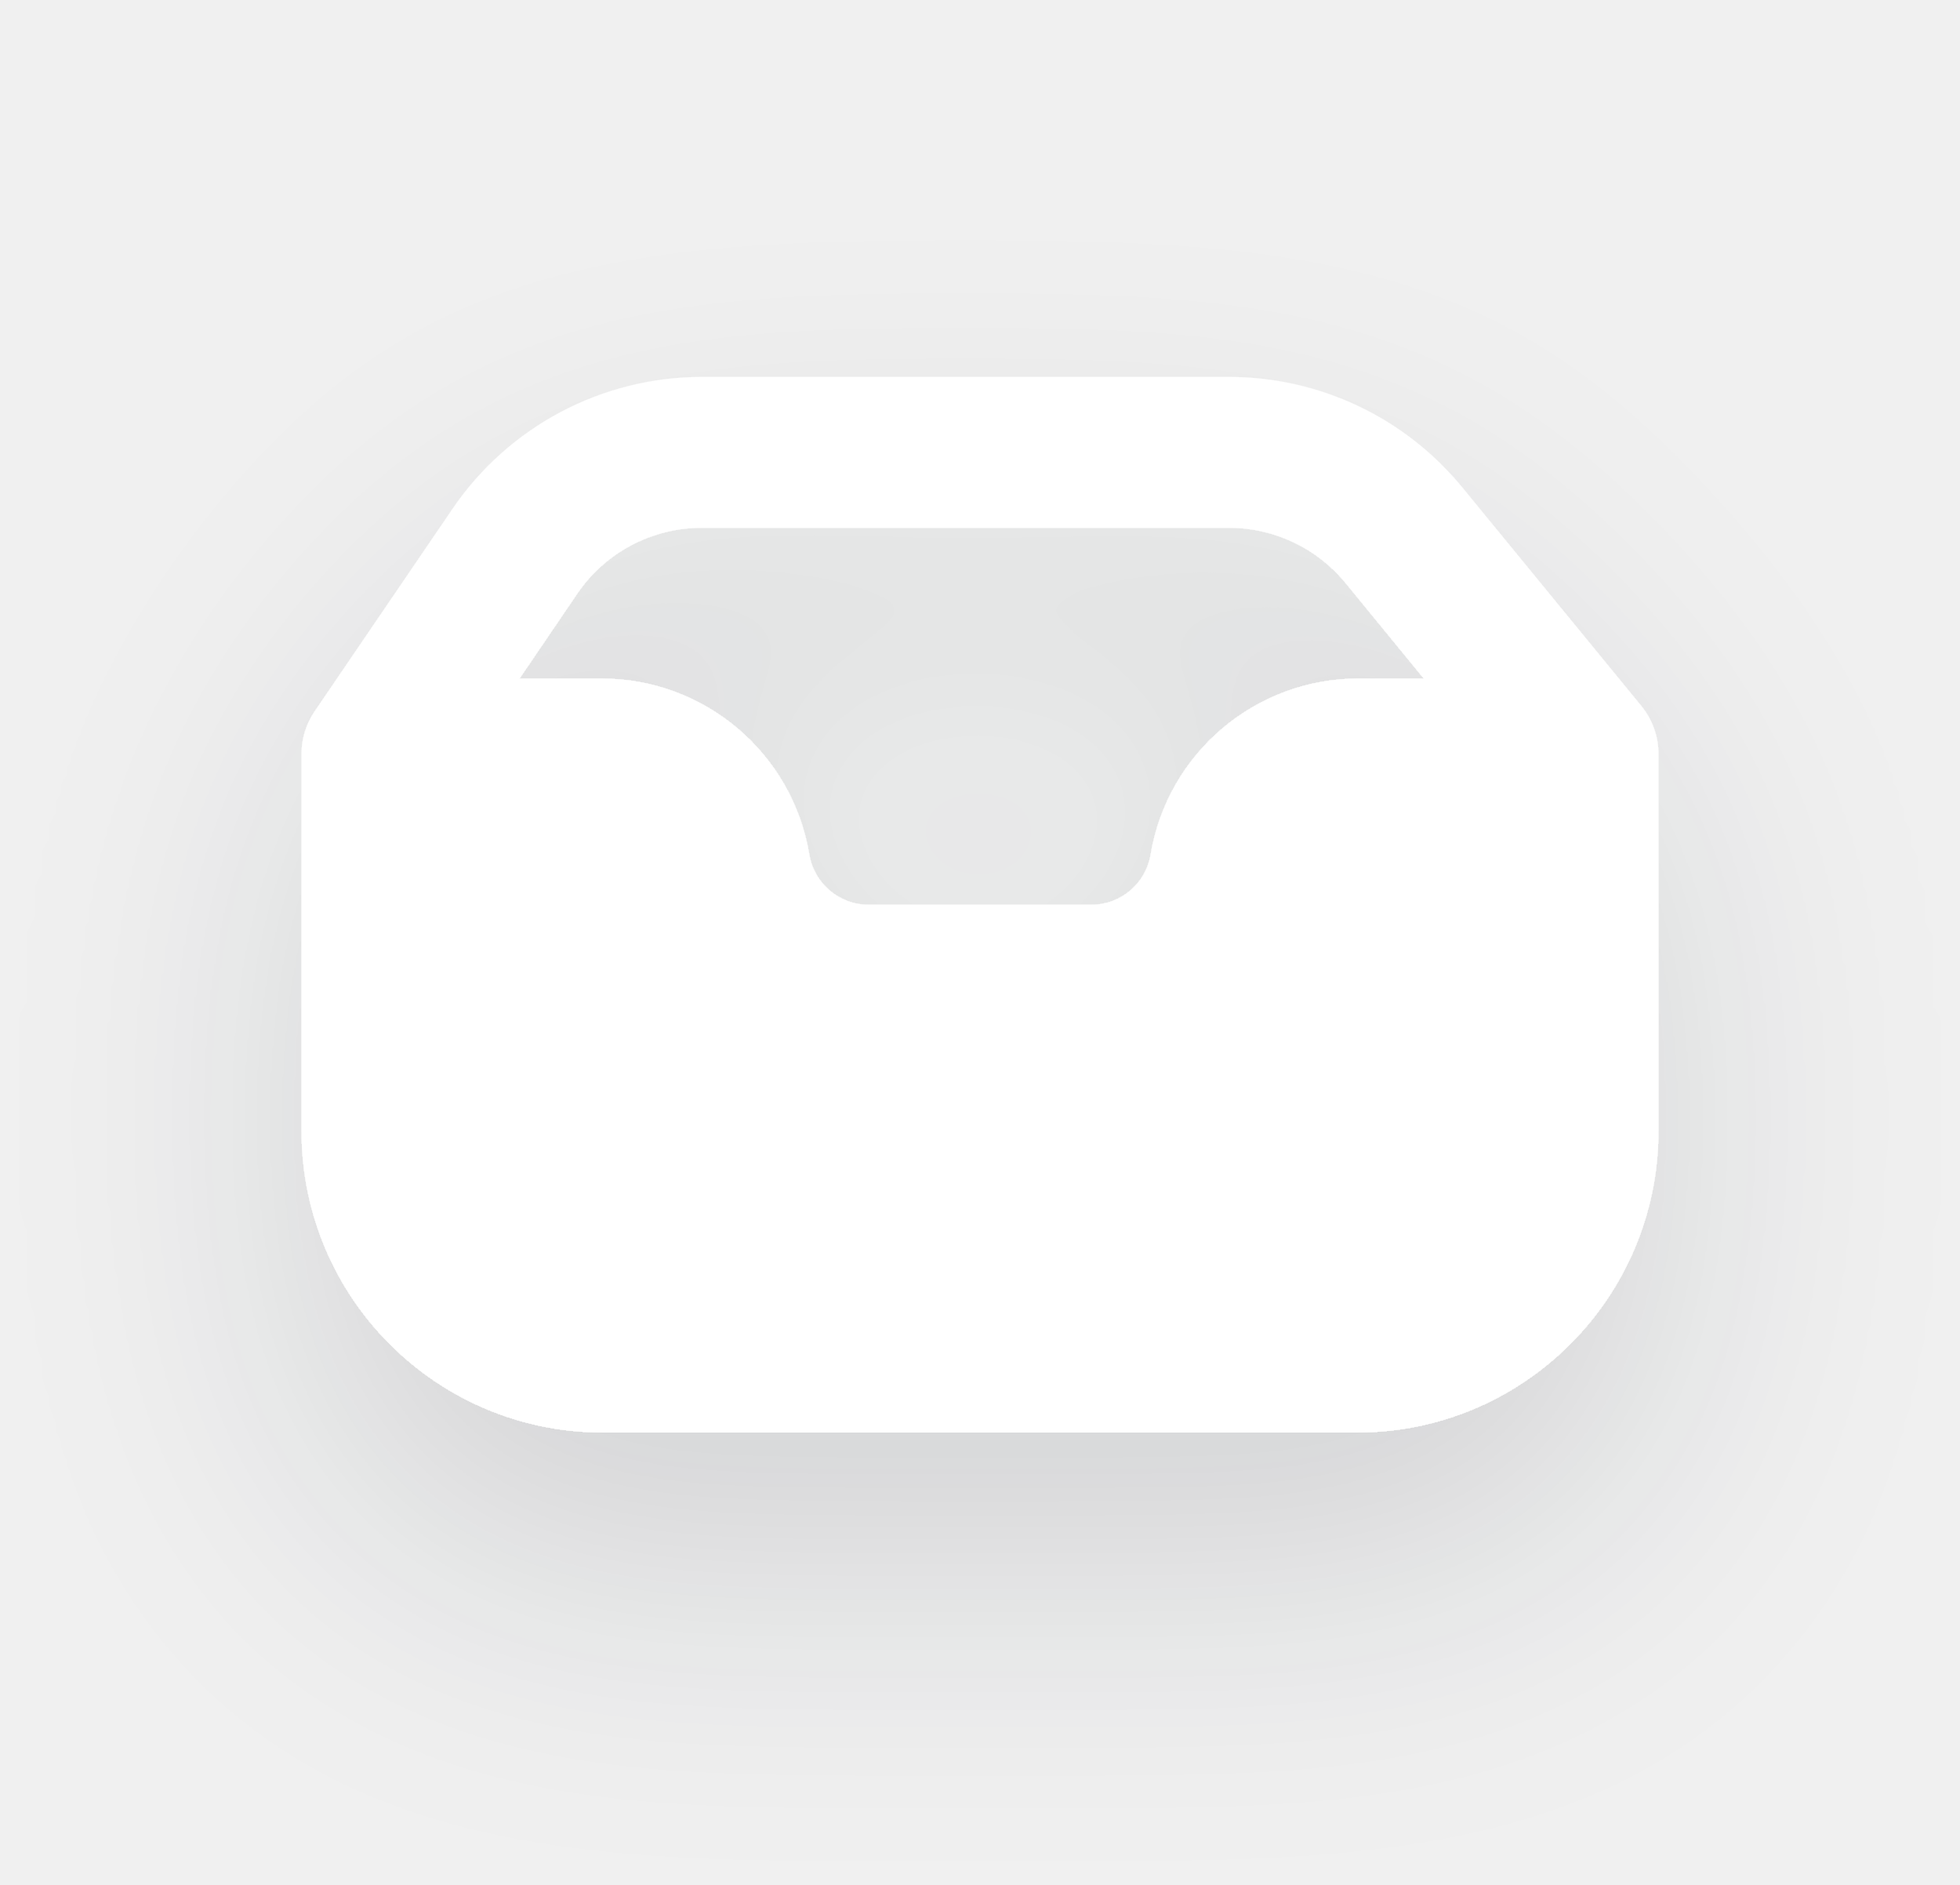
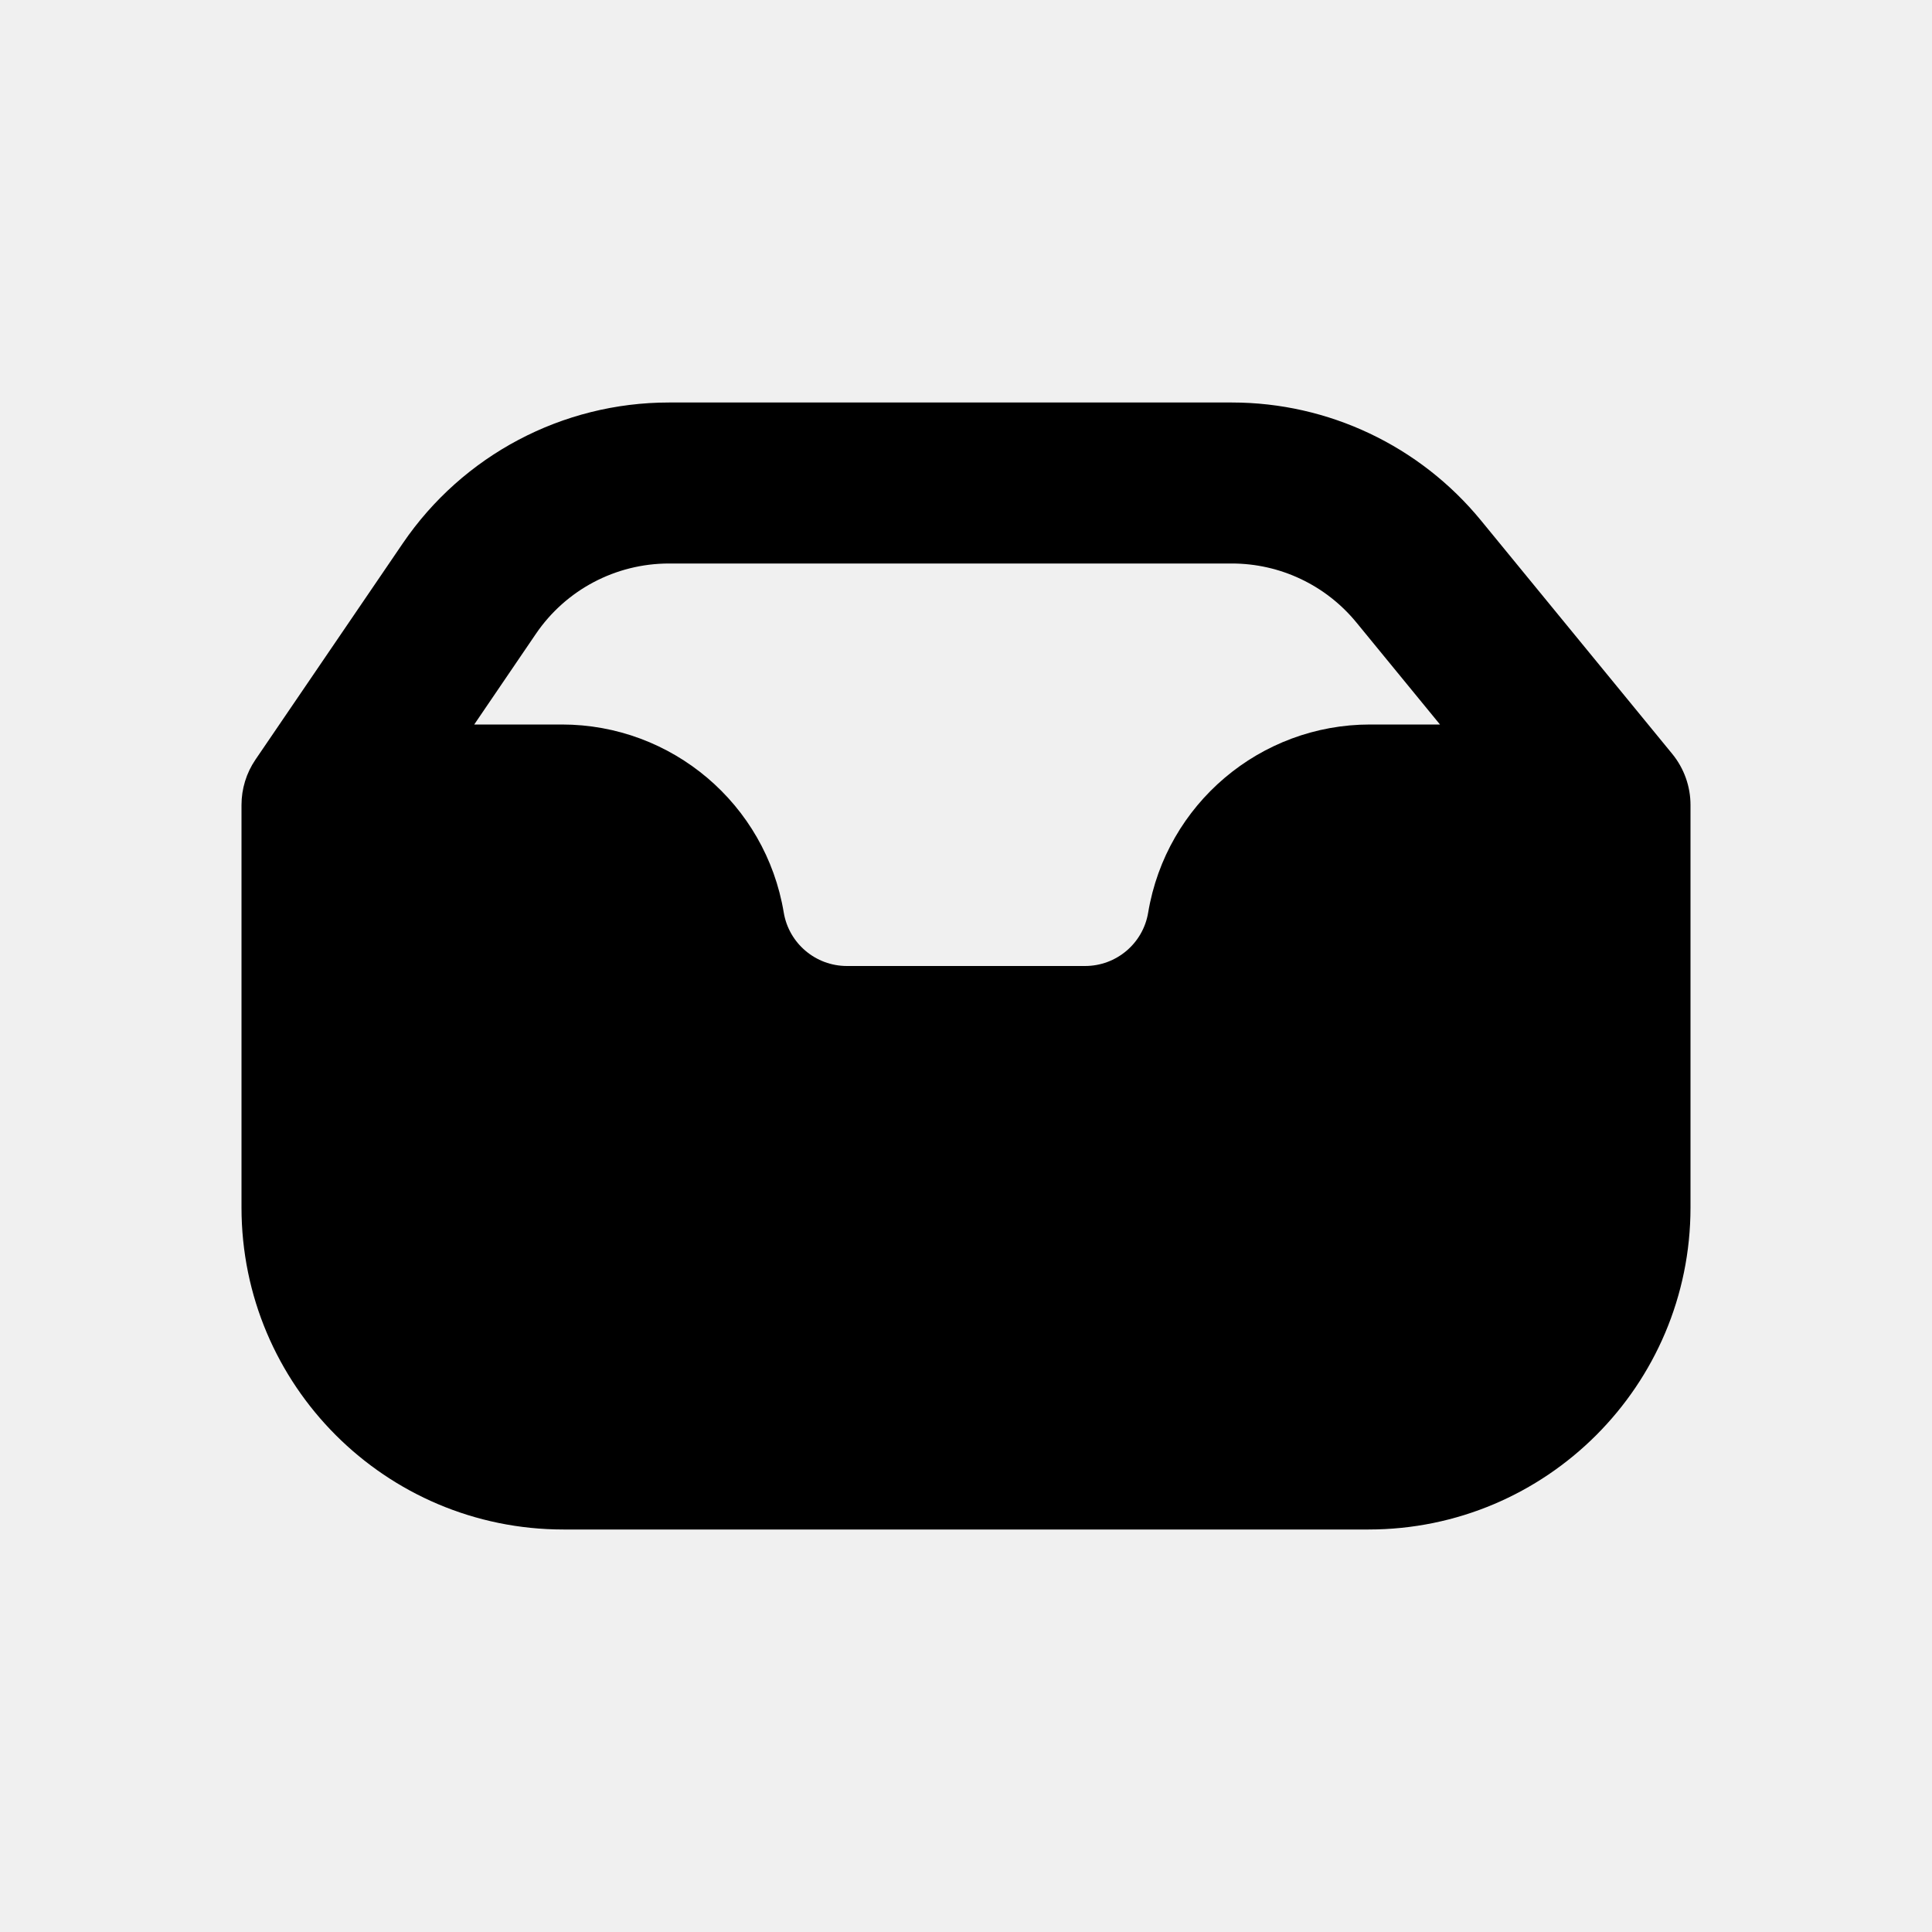
- <svg xmlns="http://www.w3.org/2000/svg" width="26" height="25" viewBox="0 0 26 25" fill="none">
-   <g filter="url(#filter0_d_4_216)">
-     <path d="M6.004 6.749C6.749 5.655 7.987 5 9.31 5H16.303C17.502 5 18.637 5.538 19.397 6.465L21.774 9.366C21.92 9.545 22 9.769 22 10V15C22 17.209 20.209 19 18 19H8C5.791 19 4 17.209 4 15V10C4 9.799 4.06 9.603 4.173 9.437L6.004 6.749ZM9.31 7C8.648 7 8.029 7.327 7.657 7.874L6.891 9H7.979C9.346 9 10.512 9.988 10.736 11.336C10.8 11.719 11.132 12 11.521 12H14.479C14.868 12 15.2 11.719 15.263 11.336C15.488 9.988 16.654 9 18.02 9H18.888L17.85 7.733C17.47 7.269 16.902 7 16.303 7H9.31Z" fill="white" />
-   </g>
-   <defs>
-     <filter id="filter0_d_4_216" x="0.121" y="3.061" width="25.758" height="21.758" filterUnits="userSpaceOnUse" color-interpolation-filters="sRGB">
-       <feFlood flood-opacity="0" result="BackgroundImageFix" />
-       <feColorMatrix in="SourceAlpha" type="matrix" values="0 0 0 0 0 0 0 0 0 0 0 0 0 0 0 0 0 0 127 0" result="hardAlpha" />
-       <feOffset dy="1.939" />
-       <feGaussianBlur stdDeviation="1.939" />
-       <feComposite in2="hardAlpha" operator="out" />
-       <feColorMatrix type="matrix" values="0 0 0 0 0.035 0 0 0 0 0.063 0 0 0 0 0.11 0 0 0 0.12 0" />
-       <feBlend mode="normal" in2="BackgroundImageFix" result="effect1_dropShadow_4_216" />
-       <feBlend mode="normal" in="SourceGraphic" in2="effect1_dropShadow_4_216" result="shape" />
-     </filter>
-   </defs>
+ <svg xmlns="http://www.w3.org/2000/svg" width="24" height="24" viewBox="0 0 24 24" fill="none">
+   <path d="M5.004 6.749C5.749 5.655 6.987 5 8.31 5H15.303C16.502 5 17.637 5.538 18.397 6.465L20.774 9.366C20.92 9.545 21 9.769 21 10V15C21 17.209 19.209 19 17 19H7C4.791 19 3 17.209 3 15V10C3 9.799 3.06 9.603 3.173 9.437L5.004 6.749ZM8.31 7C7.648 7 7.029 7.327 6.657 7.874L5.891 9H6.979C8.346 9 9.512 9.988 9.736 11.336C9.8 11.719 10.132 12 10.521 12H13.479C13.868 12 14.2 11.719 14.263 11.336C14.488 9.988 15.654 9 17.02 9H17.888L16.85 7.733C16.47 7.269 15.902 7 15.303 7H8.31Z" fill="black" />
</svg>
